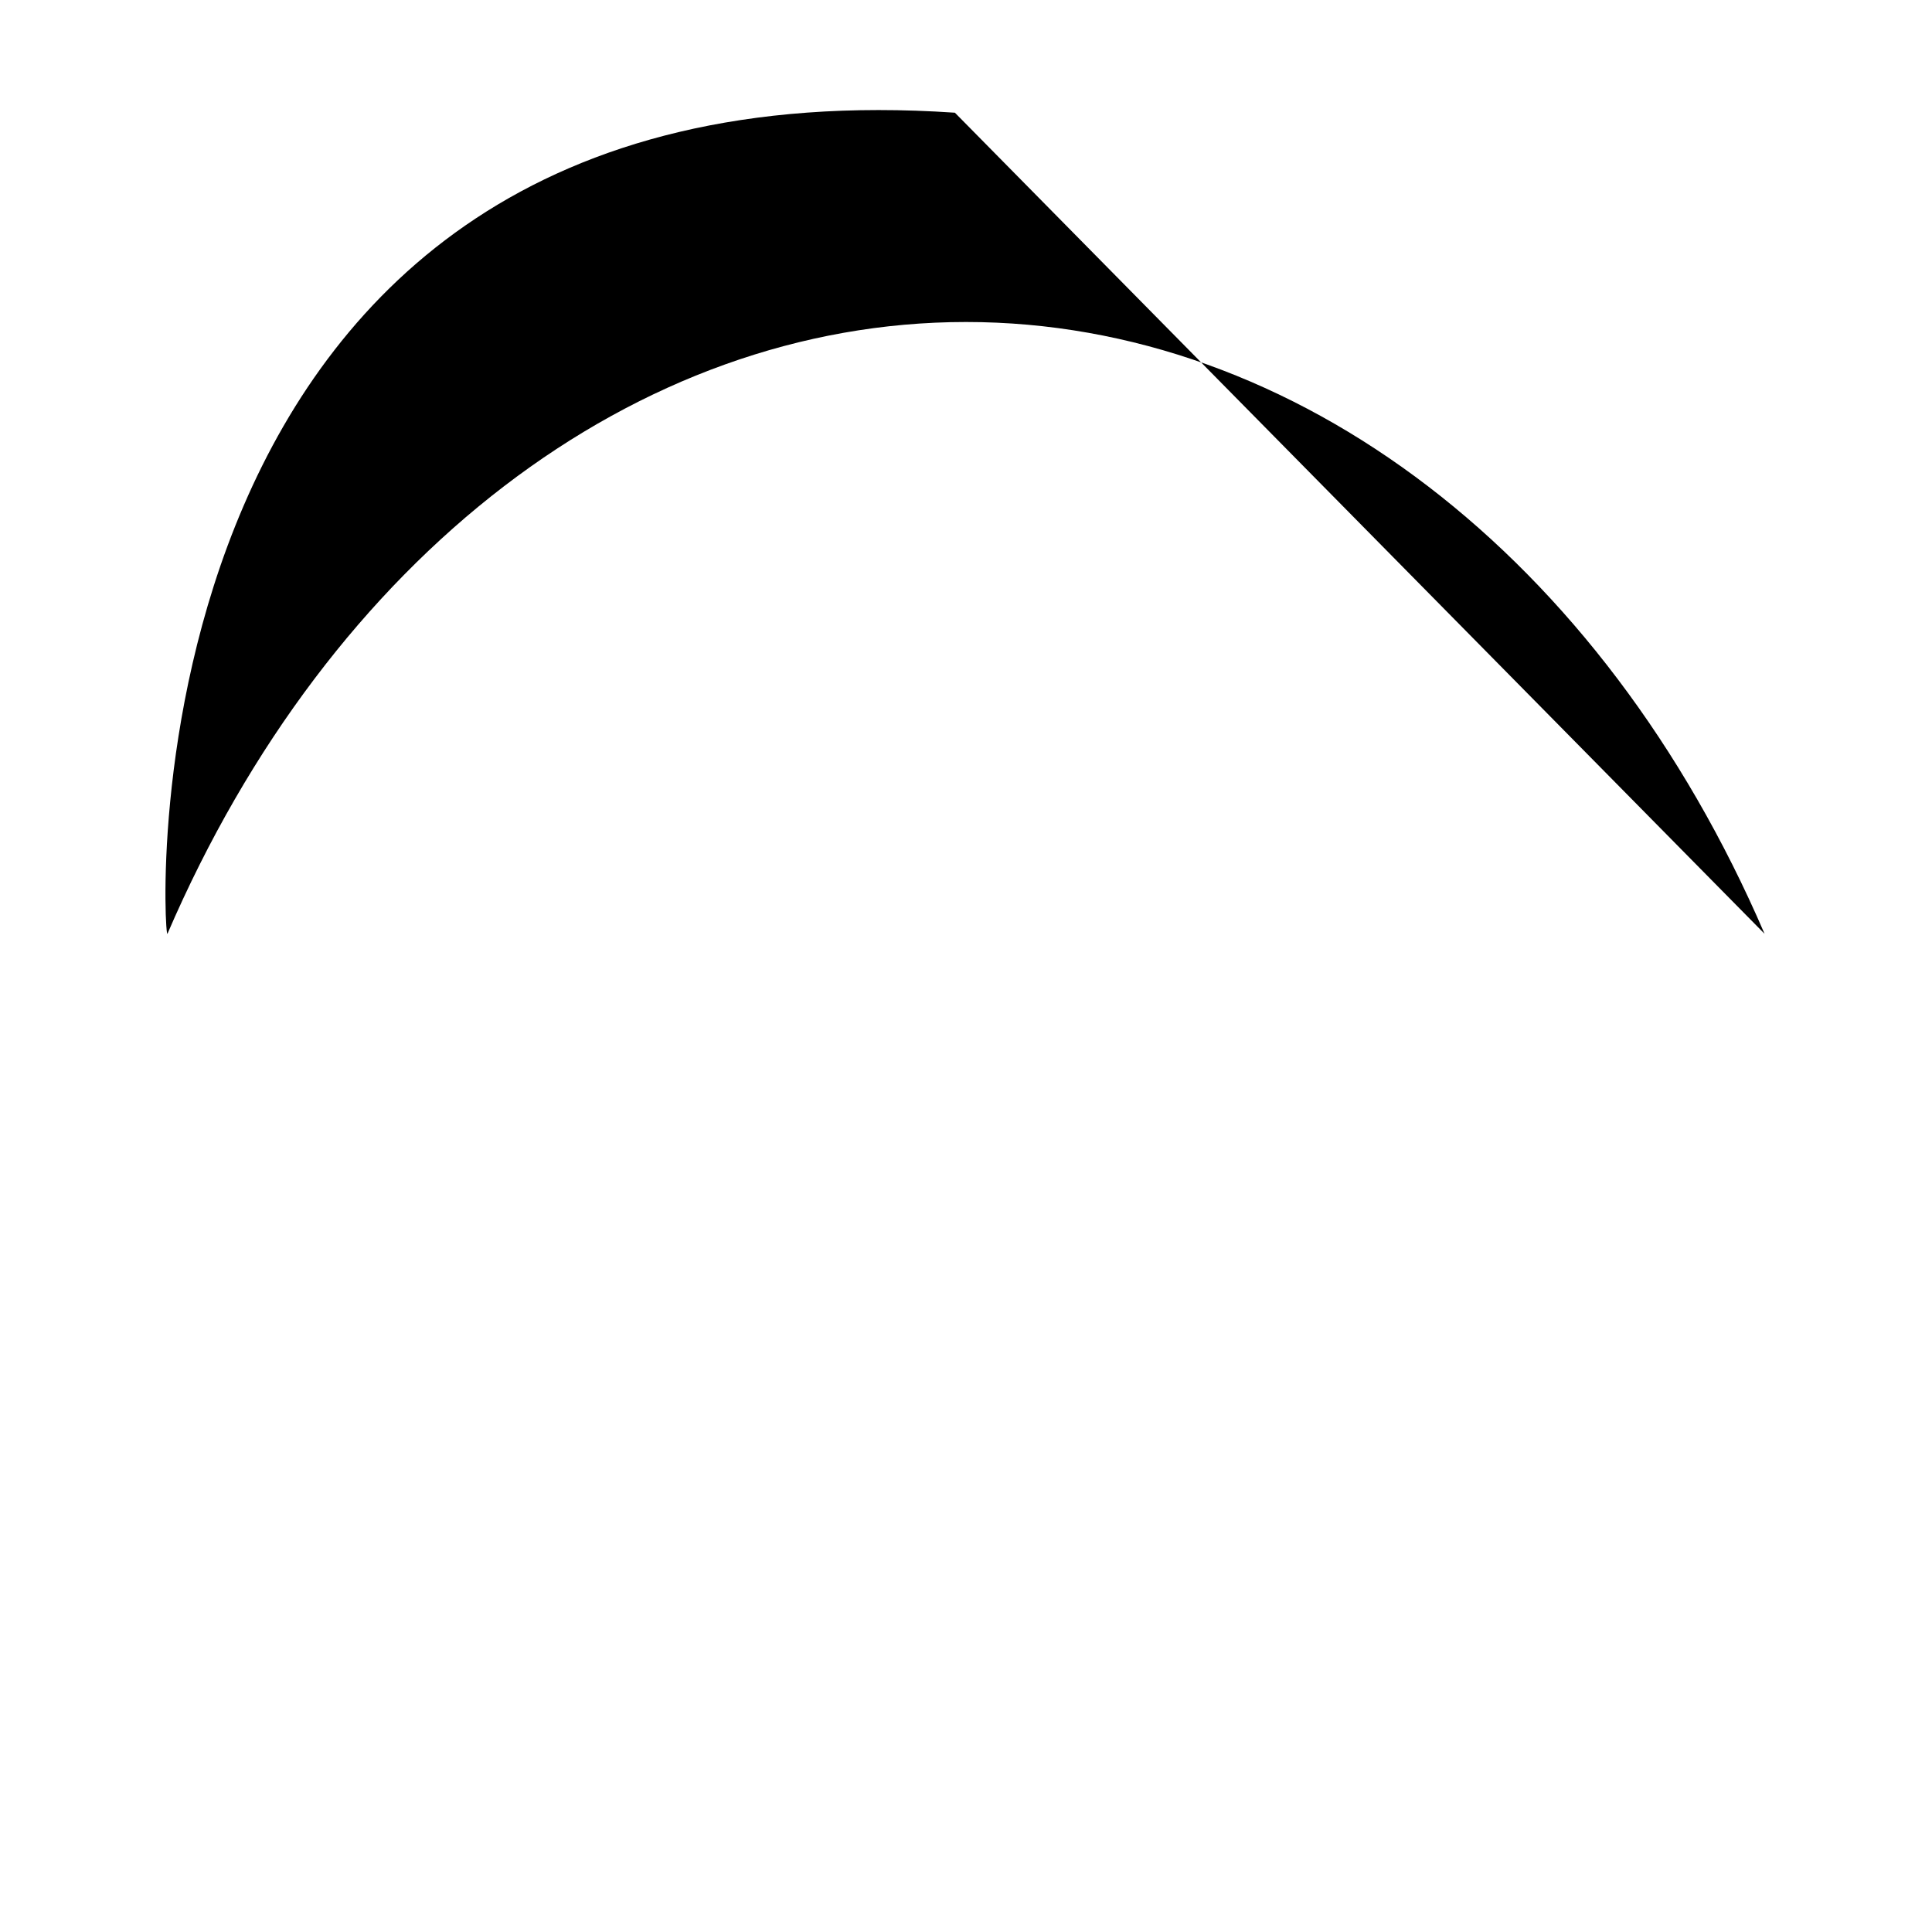
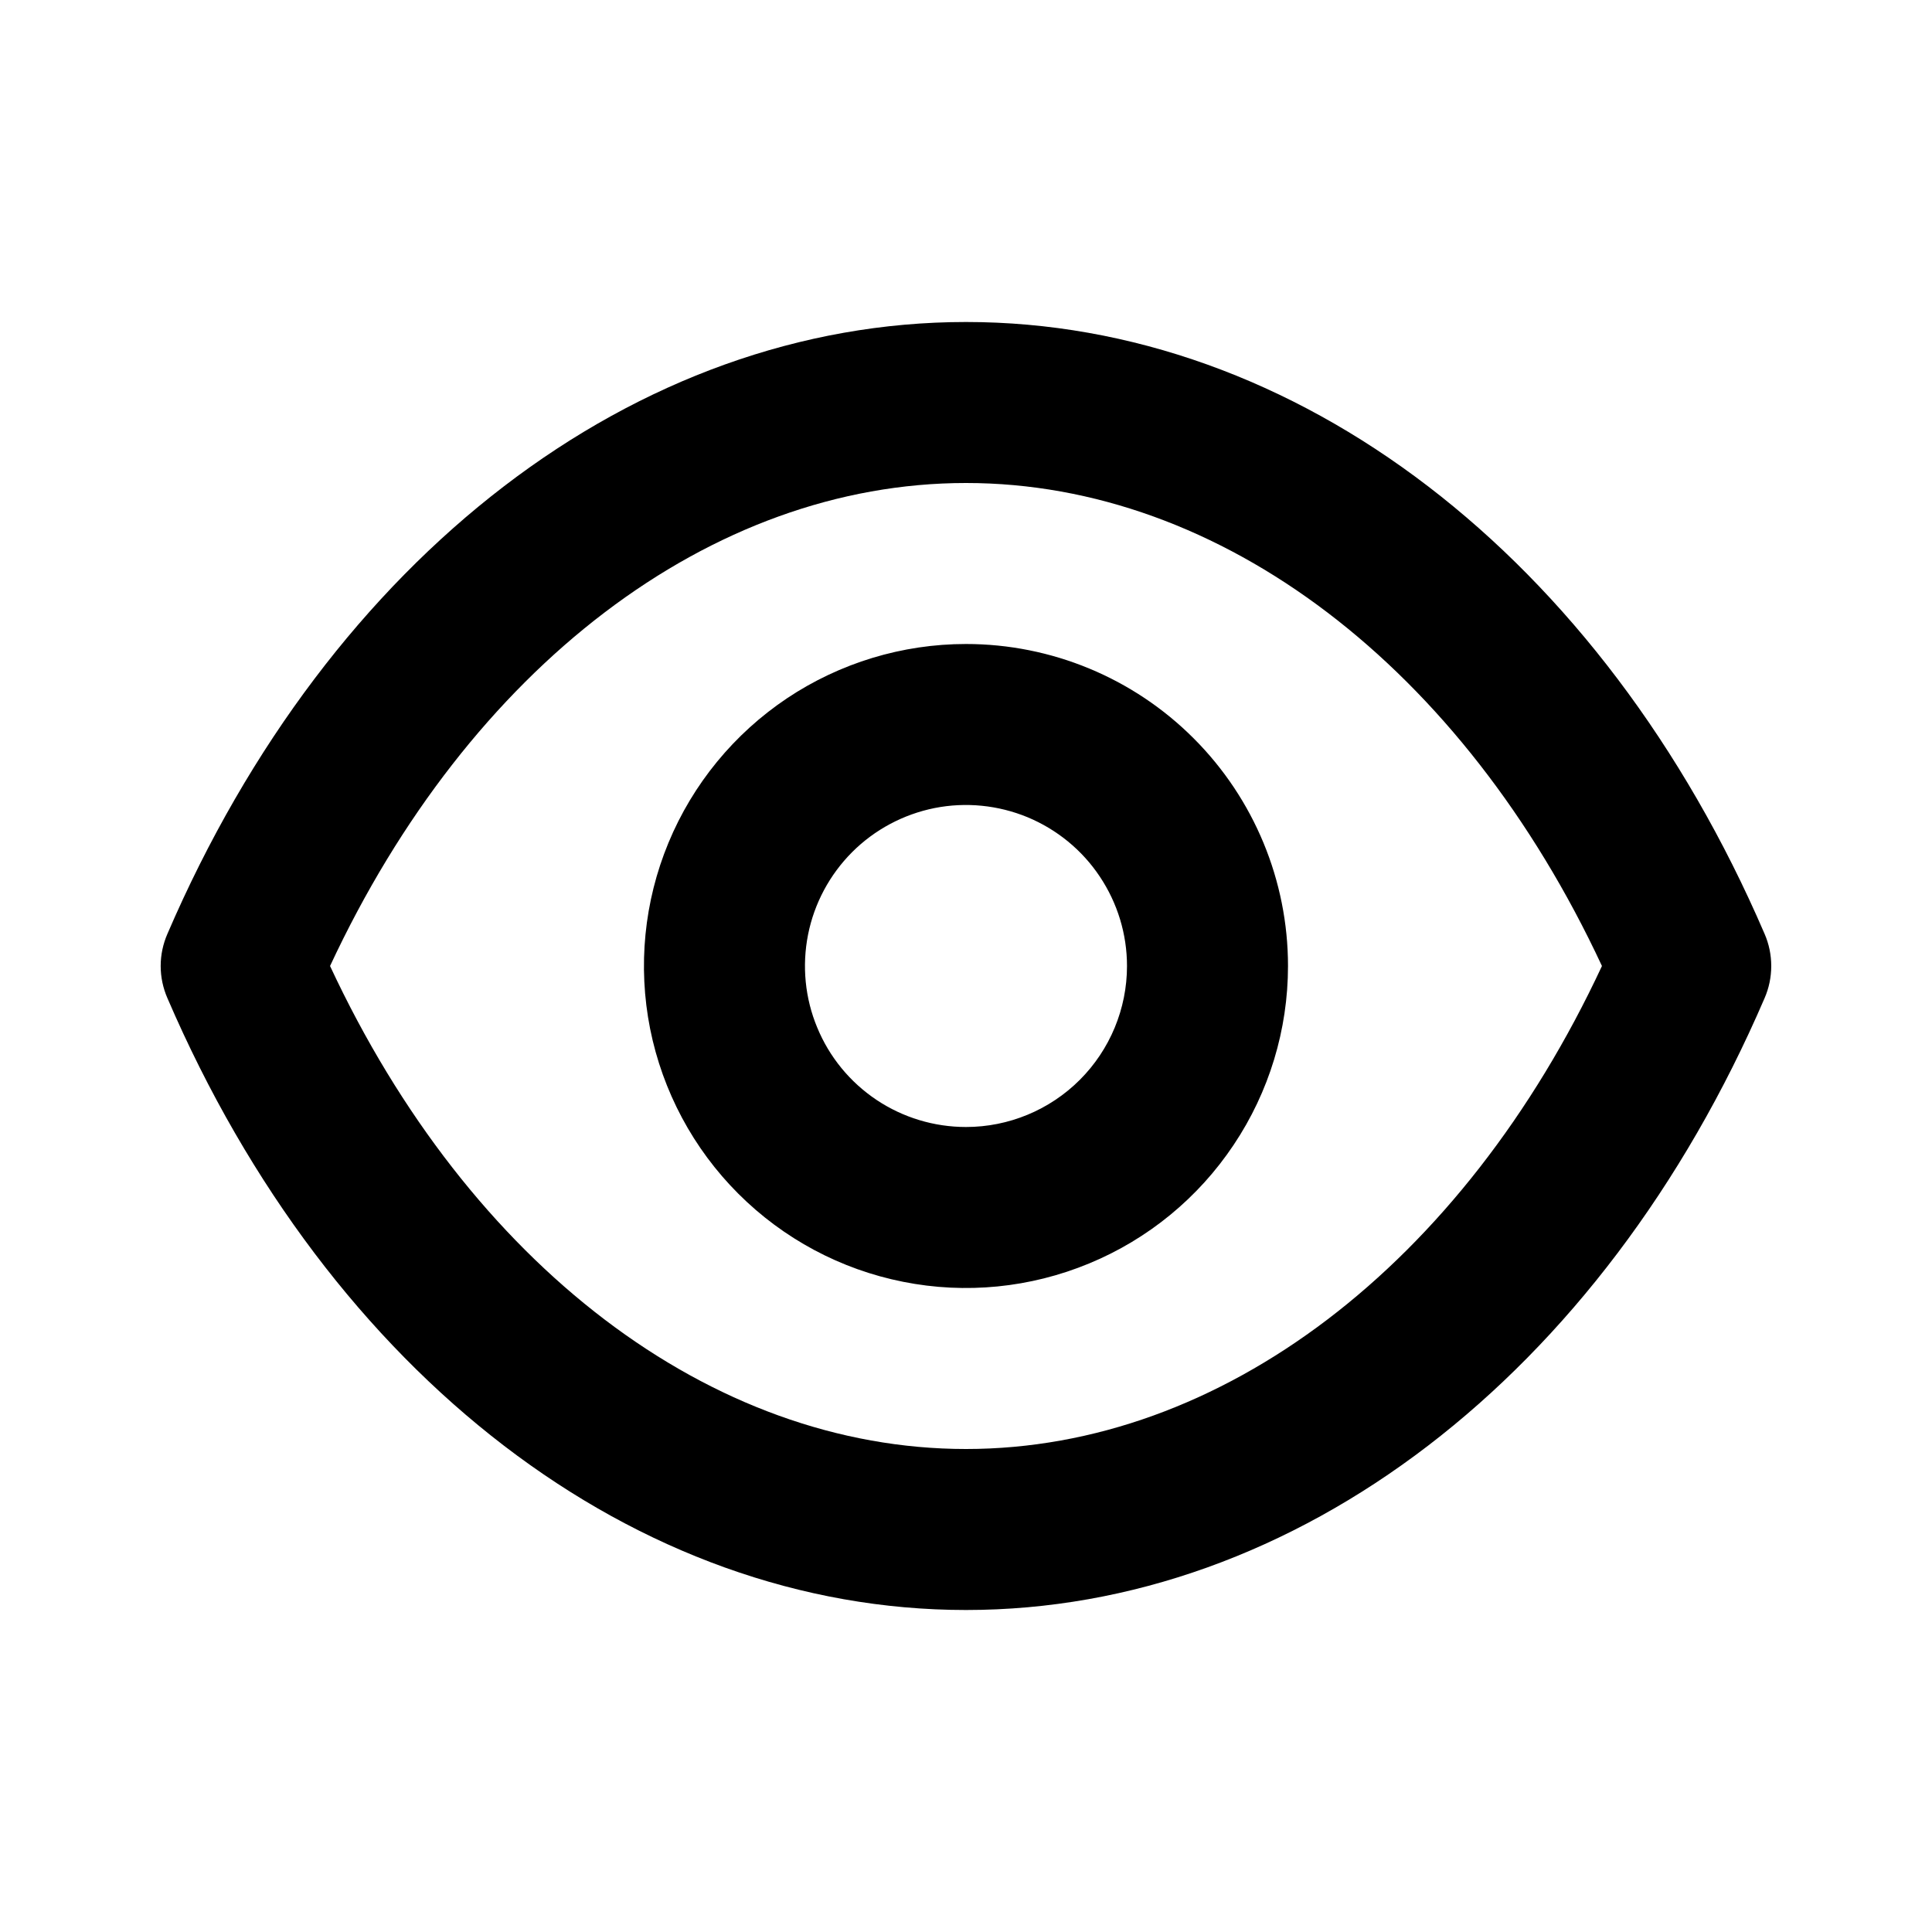
<svg xmlns="http://www.w3.org/2000/svg" width="24" height="24" viewBox="0 0 24 24">
-   <path d="M21.92 11.6C19.9 6.91 16.1 4 12 4C7.9 4 4.1 6.91 2.08 11.6C2.025 11.726 1.4.69 11.862 1.4.69 12C1.4.69 12.138 2.025 12.274 2.08 12.4C4.1 17.09 7.9 20 12 20C16.1 20 19.9 17.09 21.92 12.4C21.975 12.274 22.003 12.138 22.003 12C22.003 11.862 21.975 11.726 21.92 11.6ZM12 18C8.83 18 5.83 15.71 4.1 12C5.83 8.29 8.83 6 12 6C15.17 6 18.17 8.29 19.9 12C18.17 15.71 15.17 18 12 18ZM12 8C11.209 8 10.435 8.235 9.777 8.674C9.12 9.114 8.607 9.738 8.304 10.469C8.001 11.2 7.922 12.004 8.076 12.78C8.231 13.556 8.612 14.269 9.171 14.828C9.731 15.388 10.443 15.769 11.219 15.923C11.995 16.078 12.799 15.998 13.53 15.695C14.261 15.393 14.886 14.88 15.325 14.222C15.765 13.565 16 12.791 16 12C16 10.939 15.578 9.922 14.828 9.172C14.078 8.421 13.06 8 12 8ZM12 14C11.604 14 11.217 13.883 10.888 13.663C10.559 13.443 10.303 13.131 10.152 12.765C10 12.4 9.961 11.998 10.038 11.61C10.115 11.222 10.306 10.866 10.585 10.586C10.865 10.306 11.221 10.116 11.609 10.038C11.997 9.961 12.399 10.001 12.765 10.152C13.13 10.304 13.443 10.56 13.662 10.889C13.882 11.218 14 11.604 14 12C14 12.53 13.789 13.039 13.414 13.414C13.039 13.789 12.53 14 12 14Z" />
+   <path d="M21.92 11.6C19.9 6.91 16.1 4 12 4C7.9 4 4.1 6.91 2.08 11.6C2.025 11.726 1.996 11.862 1.996 12C1.996 12.138 2.025 12.274 2.08 12.4C4.1 17.09 7.9 20 12 20C16.1 20 19.9 17.09 21.92 12.4C21.975 12.274 22.003 12.138 22.003 12C22.003 11.862 21.975 11.726 21.92 11.6ZM12 18C8.83 18 5.83 15.71 4.1 12C5.83 8.29 8.83 6 12 6C15.17 6 18.17 8.29 19.9 12C18.17 15.71 15.17 18 12 18ZM12 8C11.209 8 10.435 8.235 9.777 8.674C9.12 9.114 8.607 9.738 8.304 10.469C8.001 11.2 7.922 12.004 8.076 12.78C8.231 13.556 8.612 14.269 9.171 14.828C9.731 15.388 10.443 15.769 11.219 15.923C11.995 16.078 12.799 15.998 13.53 15.695C14.261 15.393 14.886 14.88 15.325 14.222C15.765 13.565 16 12.791 16 12C16 10.939 15.578 9.922 14.828 9.172C14.078 8.421 13.06 8 12 8ZM12 14C11.604 14 11.217 13.883 10.888 13.663C10.559 13.443 10.303 13.131 10.152 12.765C10 12.4 9.961 11.998 10.038 11.61C10.115 11.222 10.306 10.866 10.585 10.586C10.865 10.306 11.221 10.116 11.609 10.038C11.997 9.961 12.399 10.001 12.765 10.152C13.13 10.304 13.443 10.56 13.662 10.889C13.882 11.218 14 11.604 14 12C14 12.53 13.789 13.039 13.414 13.414C13.039 13.789 12.53 14 12 14Z" />
</svg>
